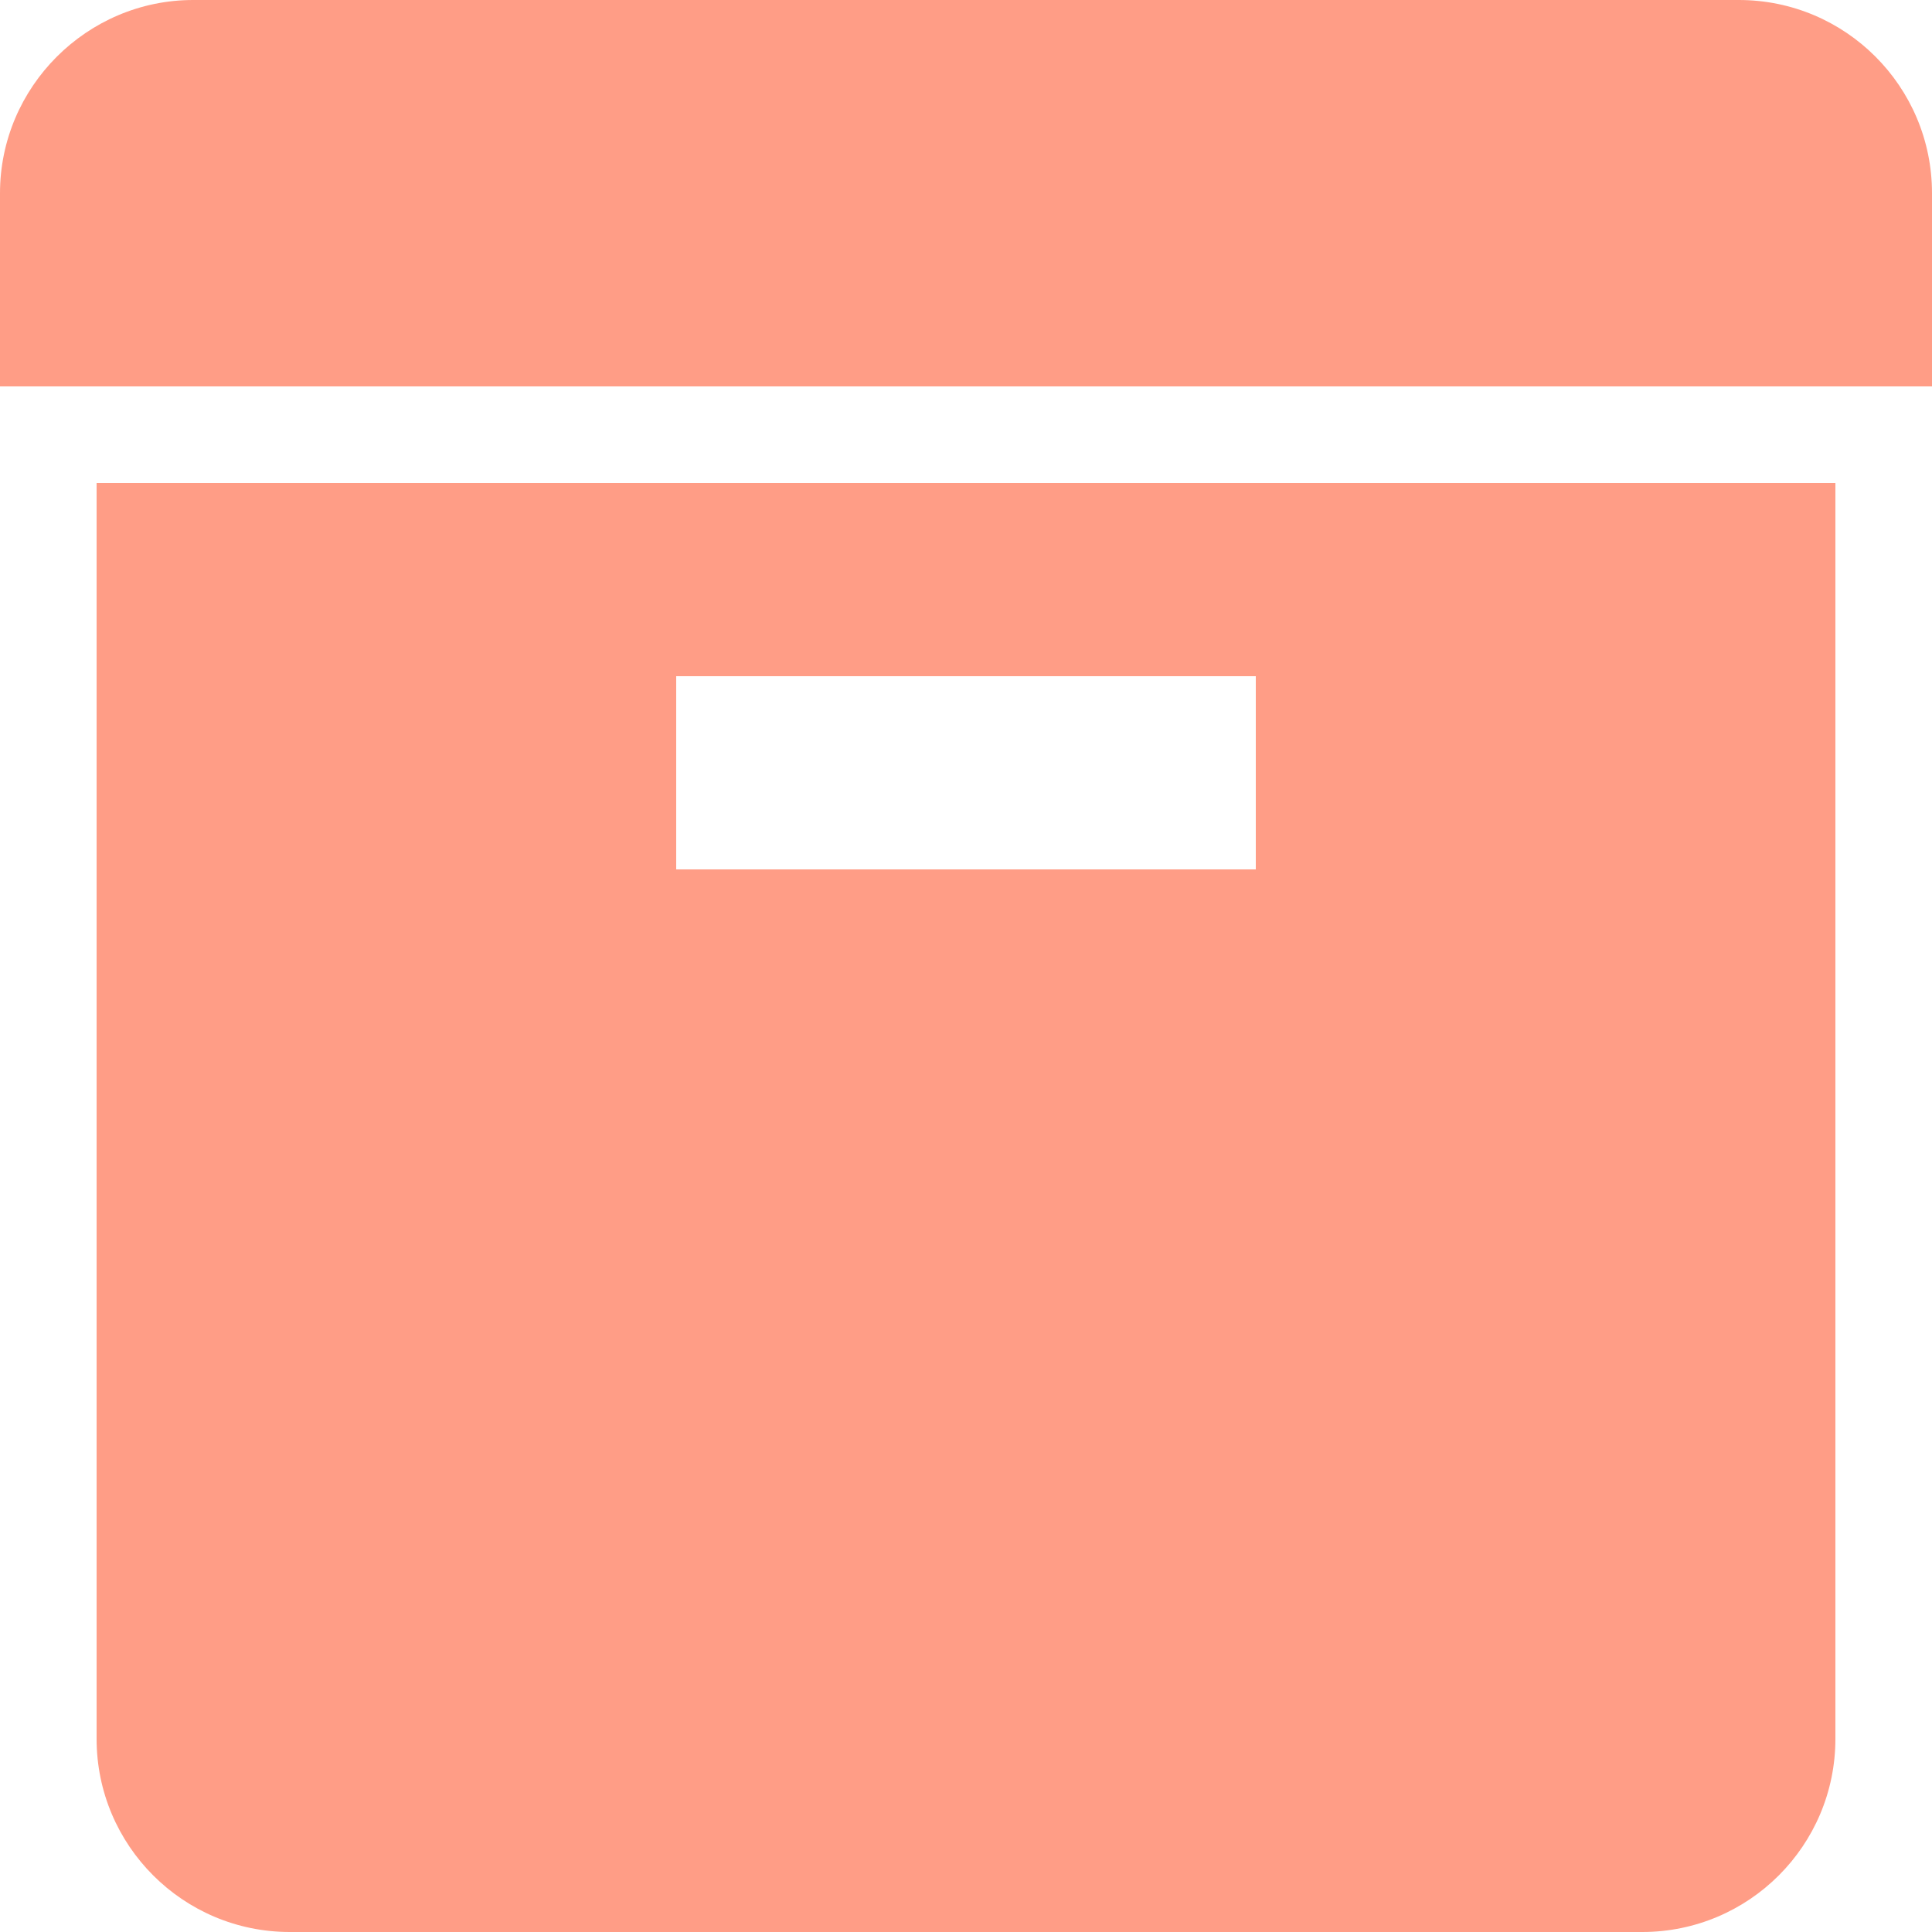
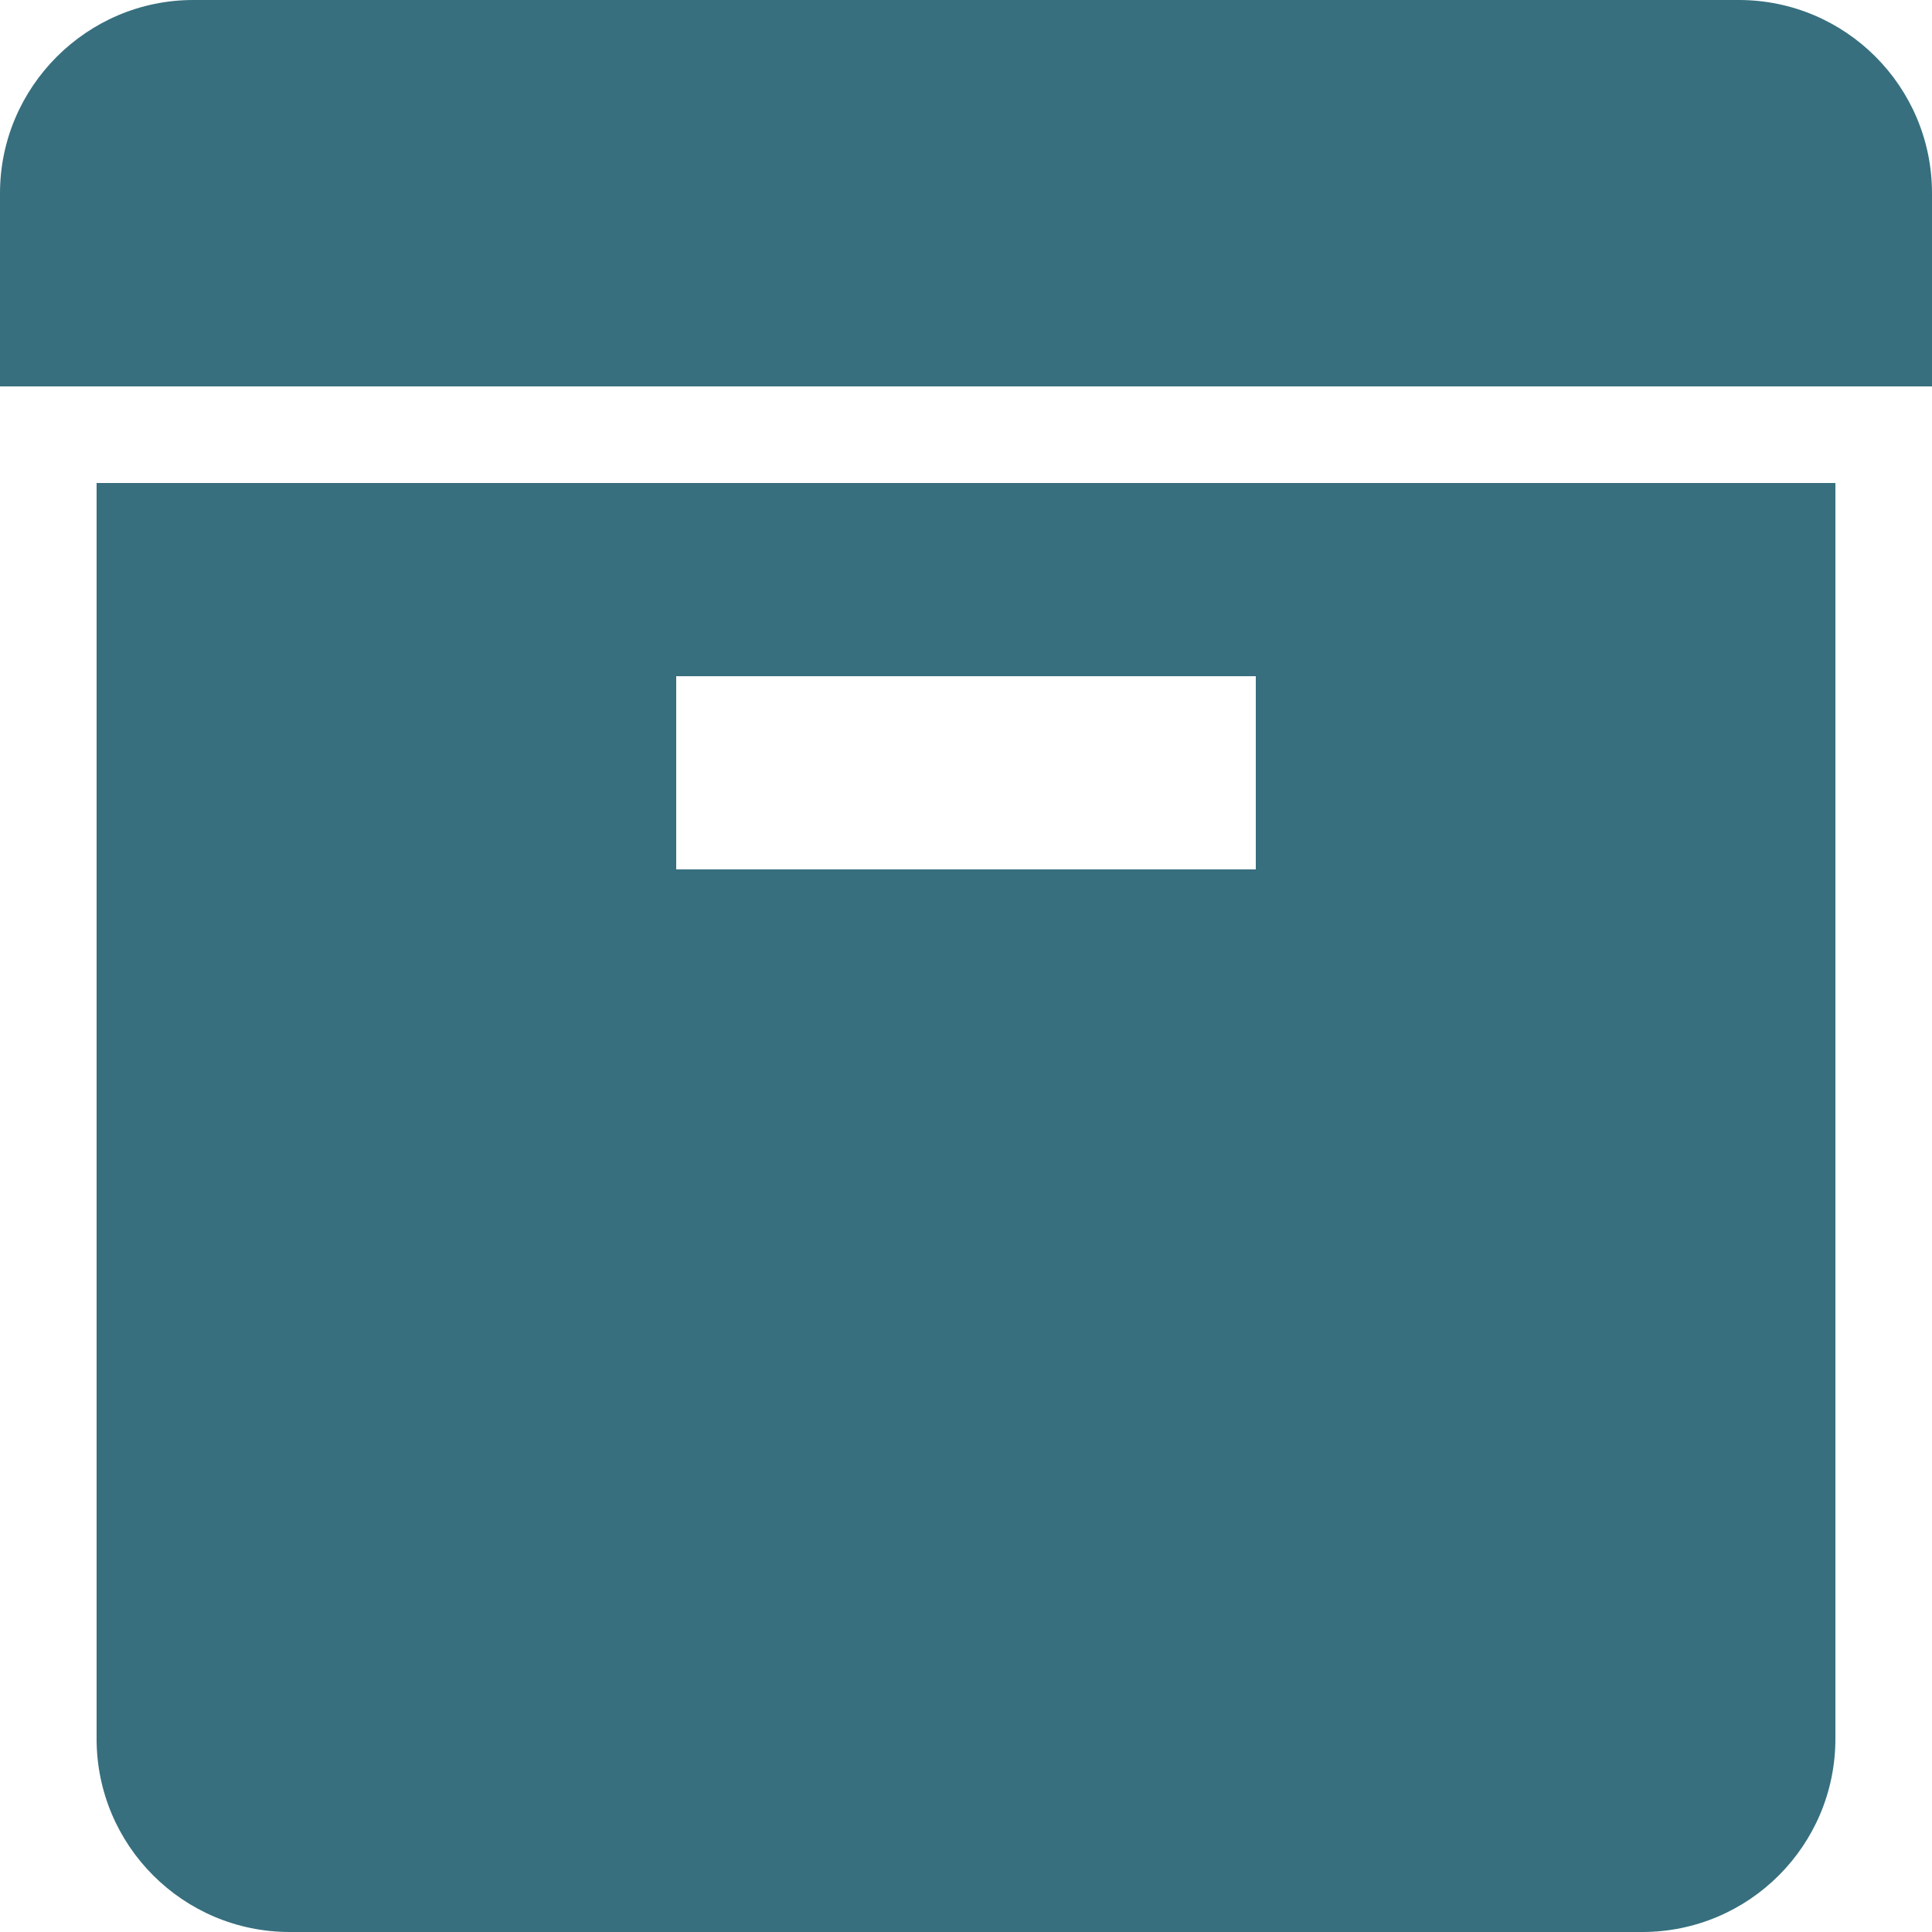
<svg xmlns="http://www.w3.org/2000/svg" width="1em" height="1em" viewBox="0 0 20 20">
-   <path fill="#FF9D86" d="M0 2C0 .9.9 0 2 0h16a2 2 0 0 1 2 2v2H0zm1 3h18v13a2 2 0 0 1-2 2H3a2 2 0 0 1-2-2zm6 2v2h6V7z" />
+   <path fill="#376F7E" d="M0 2C0 .9.9 0 2 0h16a2 2 0 0 1 2 2v2H0zm1 3h18v13a2 2 0 0 1-2 2H3a2 2 0 0 1-2-2zm6 2v2h6V7z" />
</svg>
